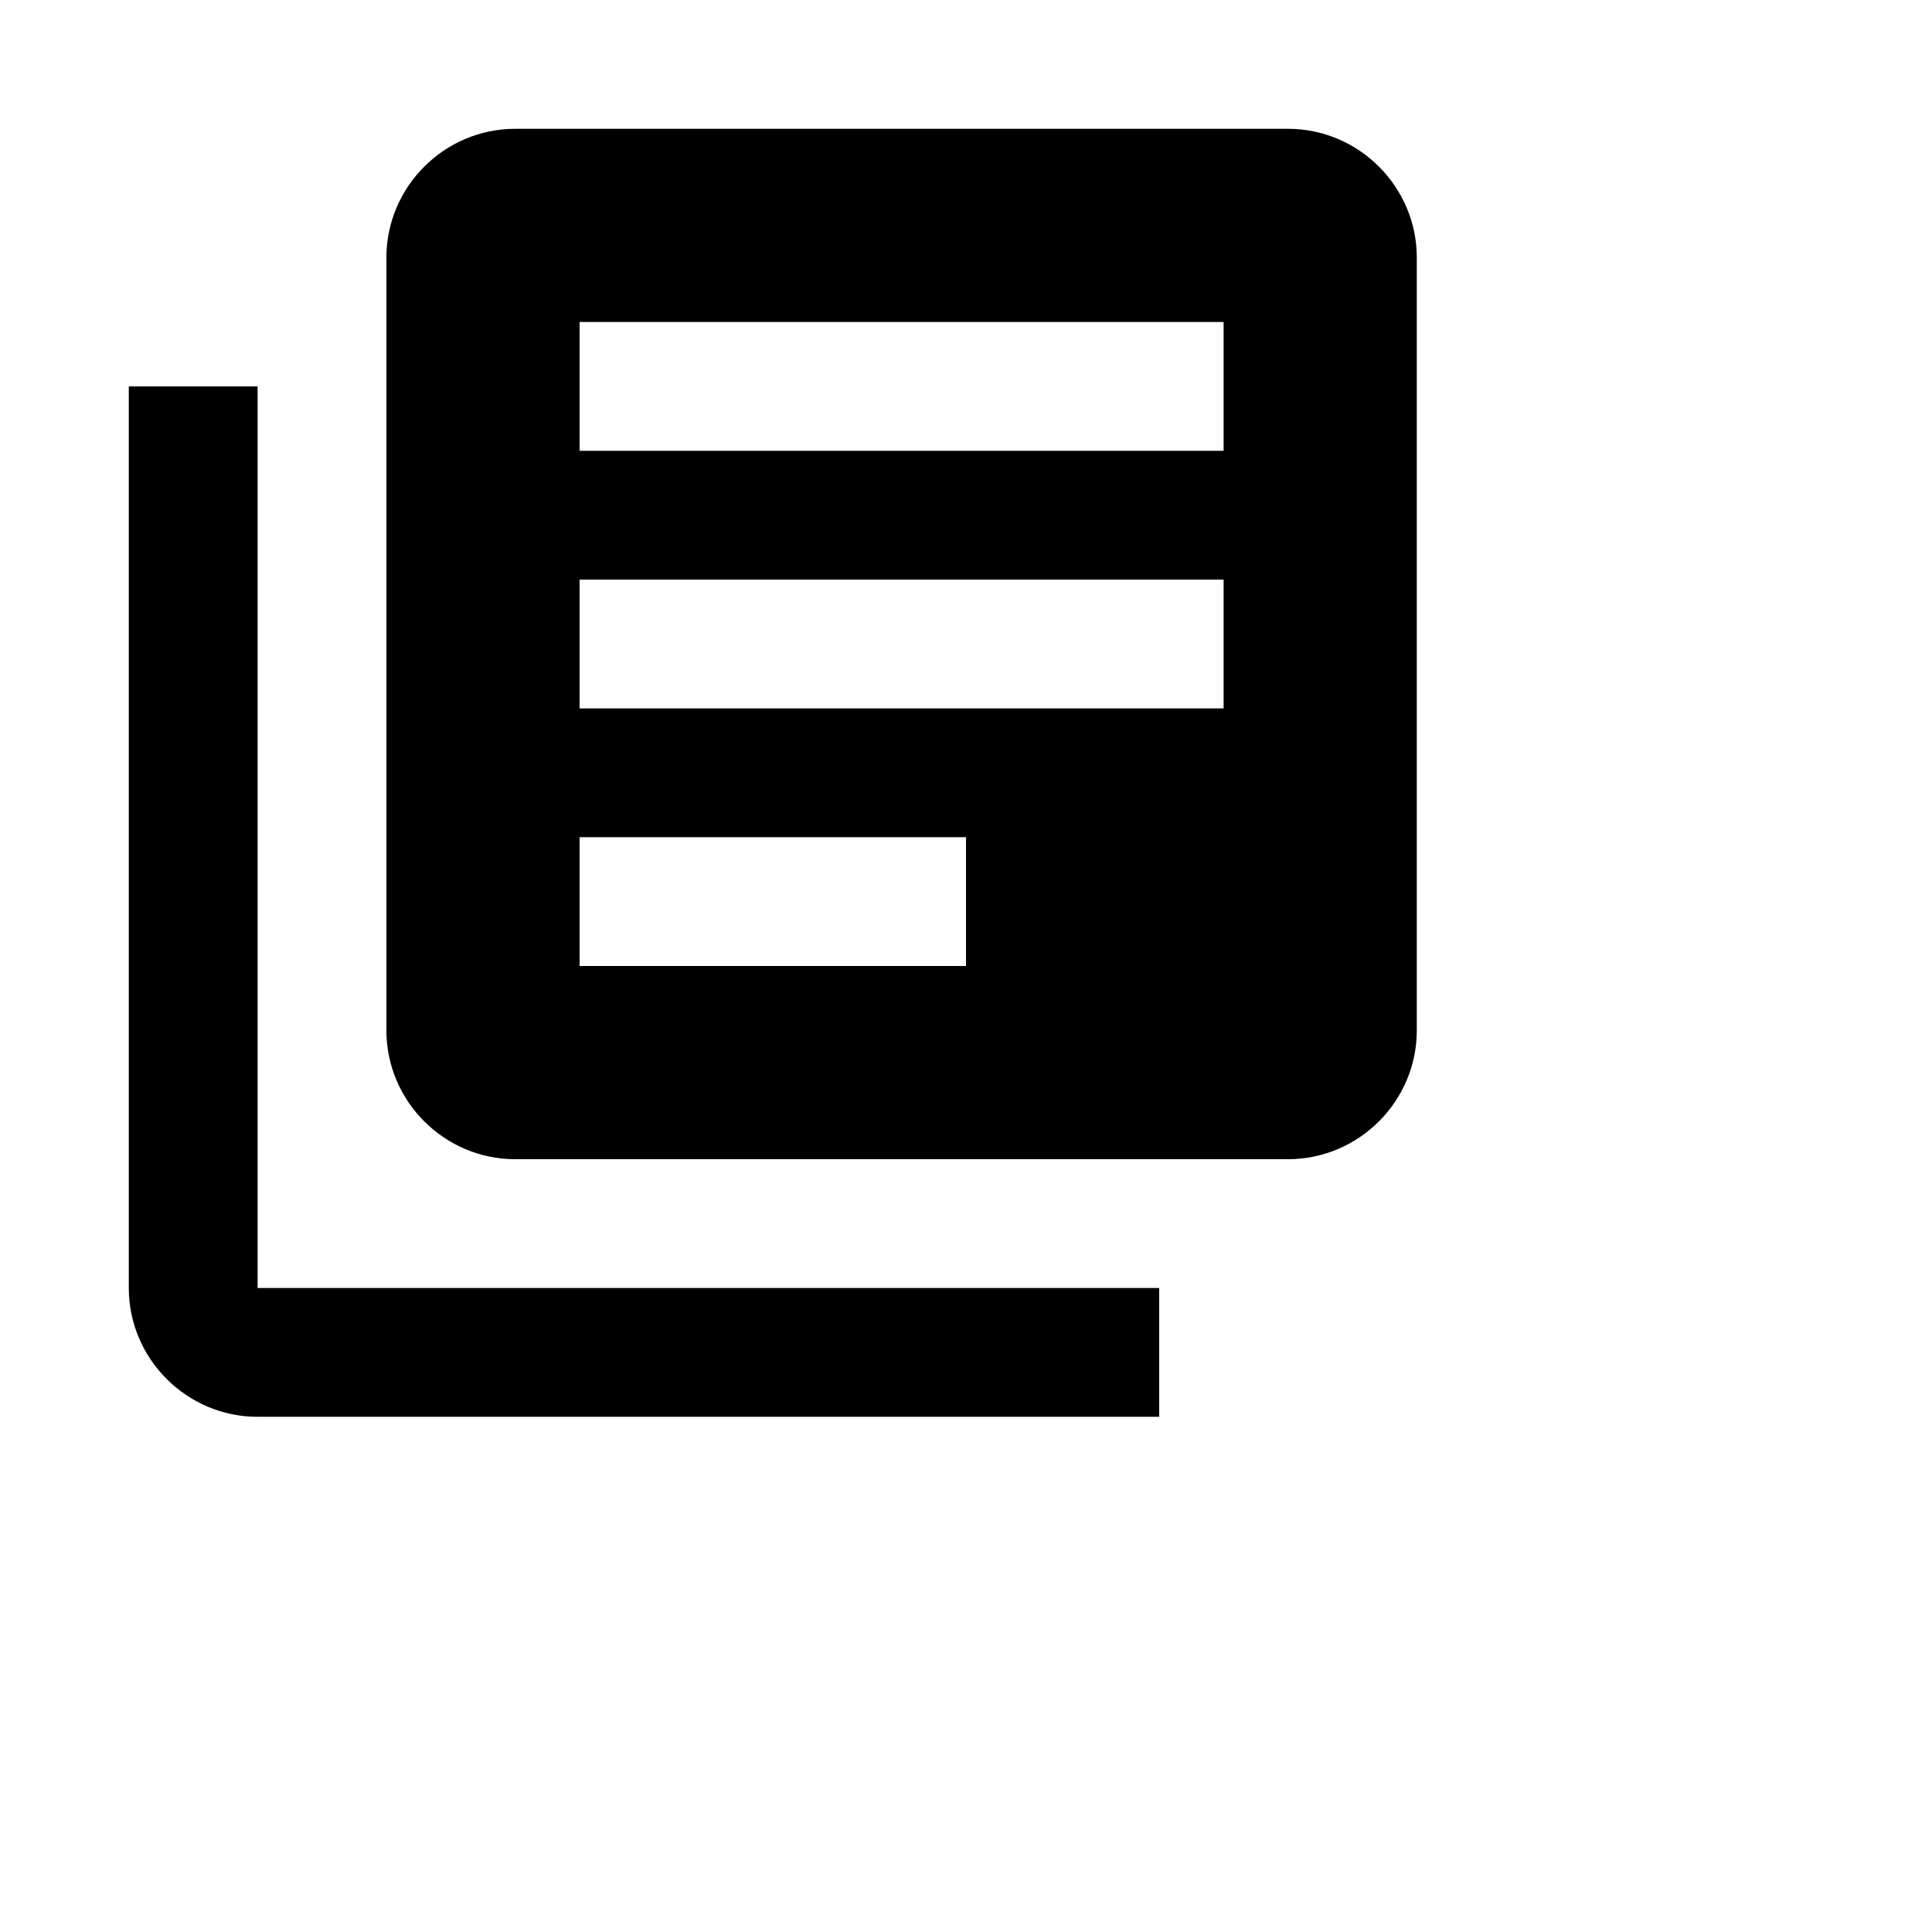
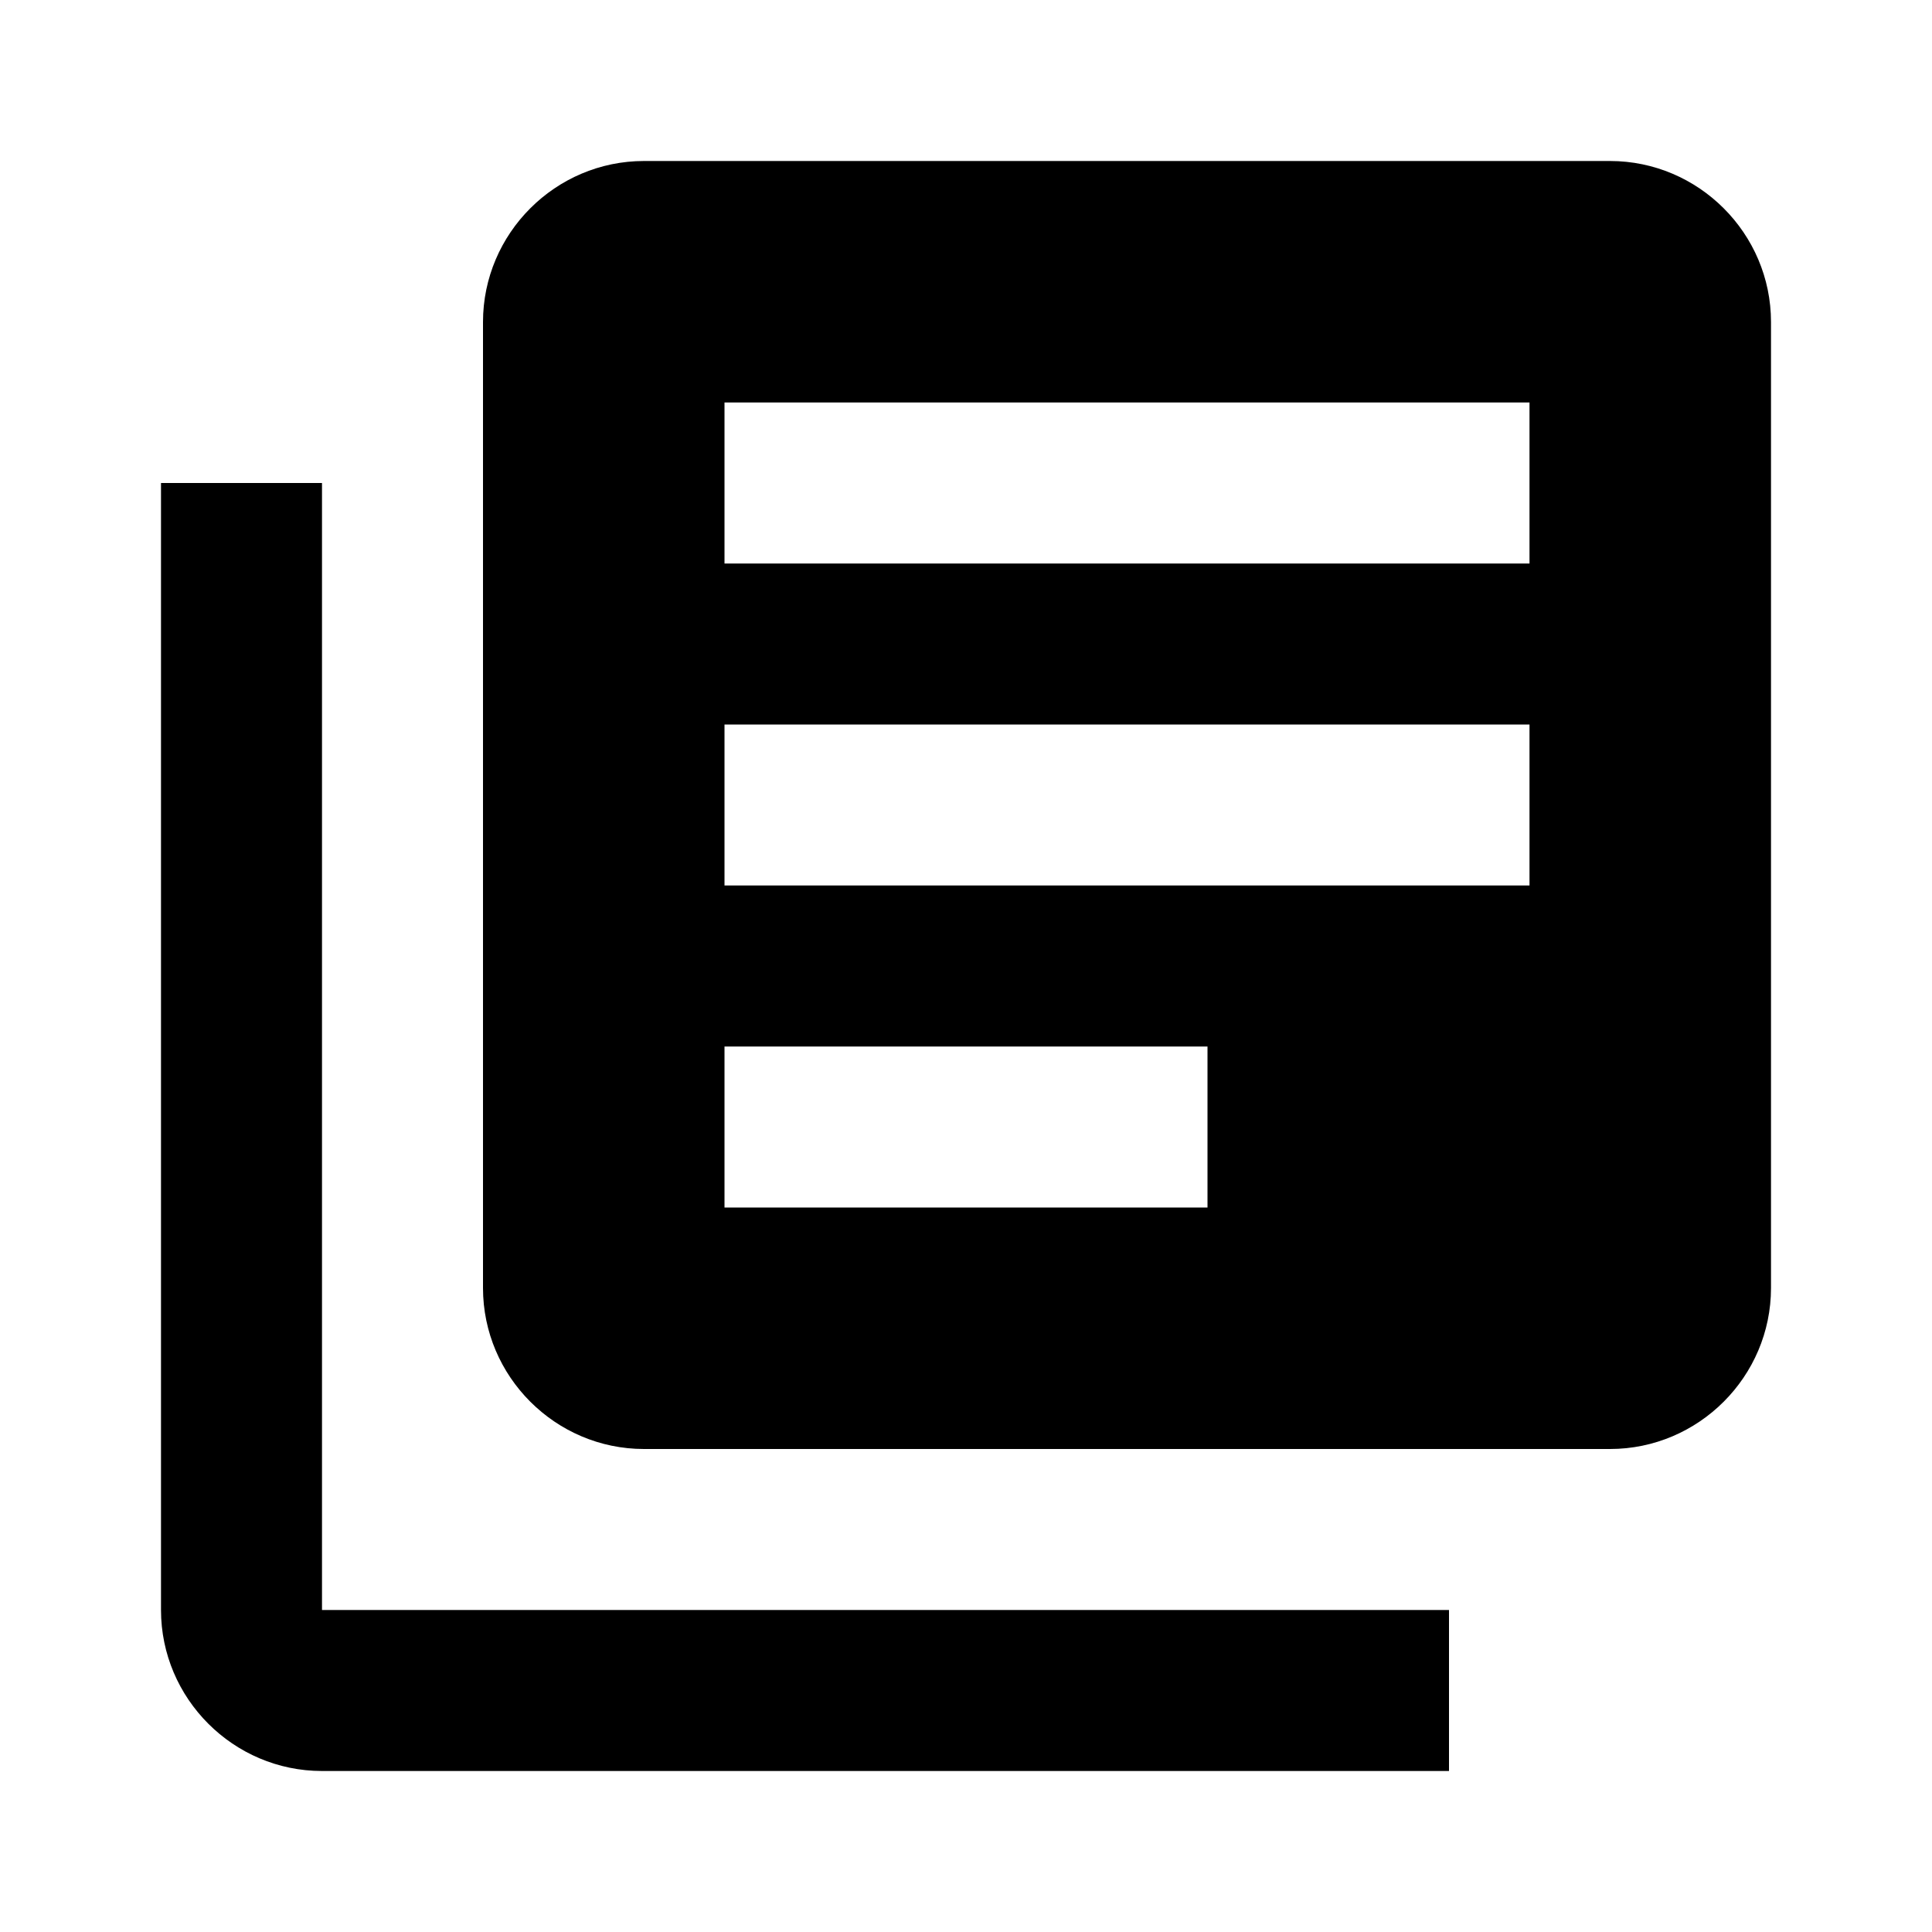
- <svg xmlns="http://www.w3.org/2000/svg" style="width:30px;height:30px" viewBox="0 0 30 30">
+ <svg xmlns="http://www.w3.org/2000/svg" viewBox="0 0 24 24">
  <path d="M4 6H2v14c0 1.1.9 2 2 2h14v-2H4V6zm16-4H8c-1.1 0-2 .9-2 2v12c0 1.1.9 2 2 2h12c1.1 0 2-.9 2-2V4c0-1.1-.9-2-2-2zm-1 9H9V9h10v2zm-4 4H9v-2h6v2zm4-8H9V5h10v2z" />
</svg>
